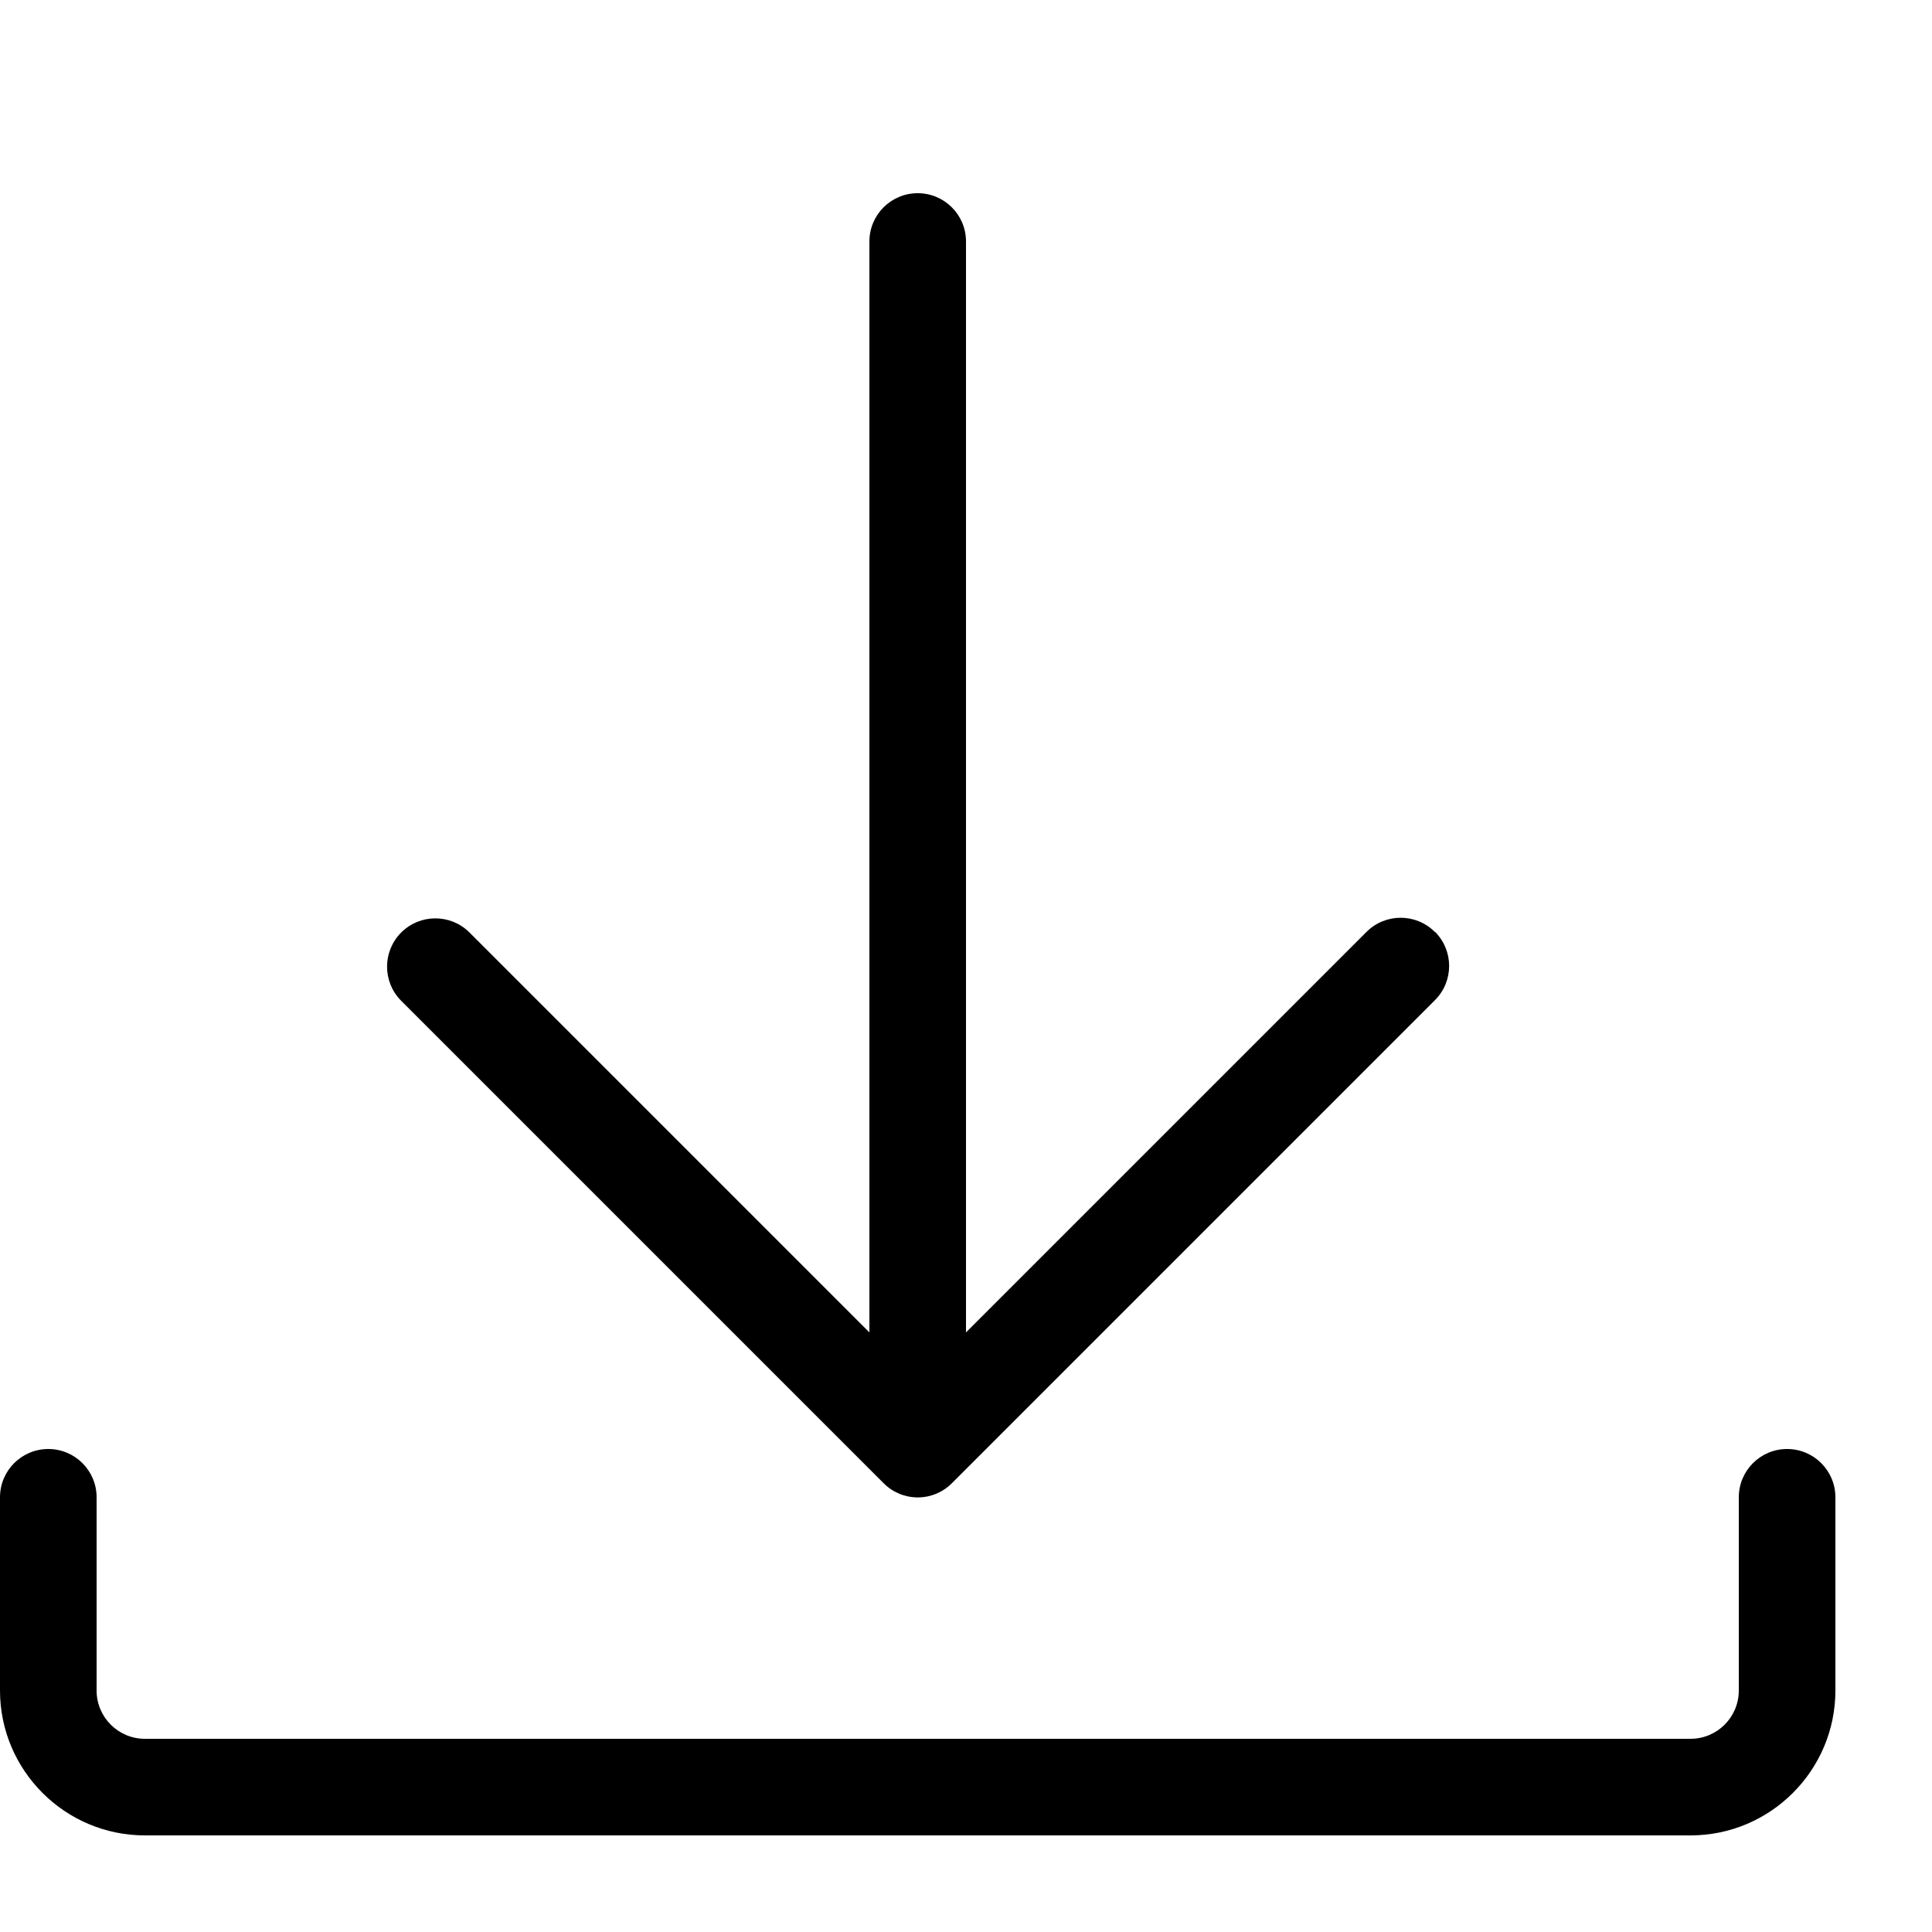
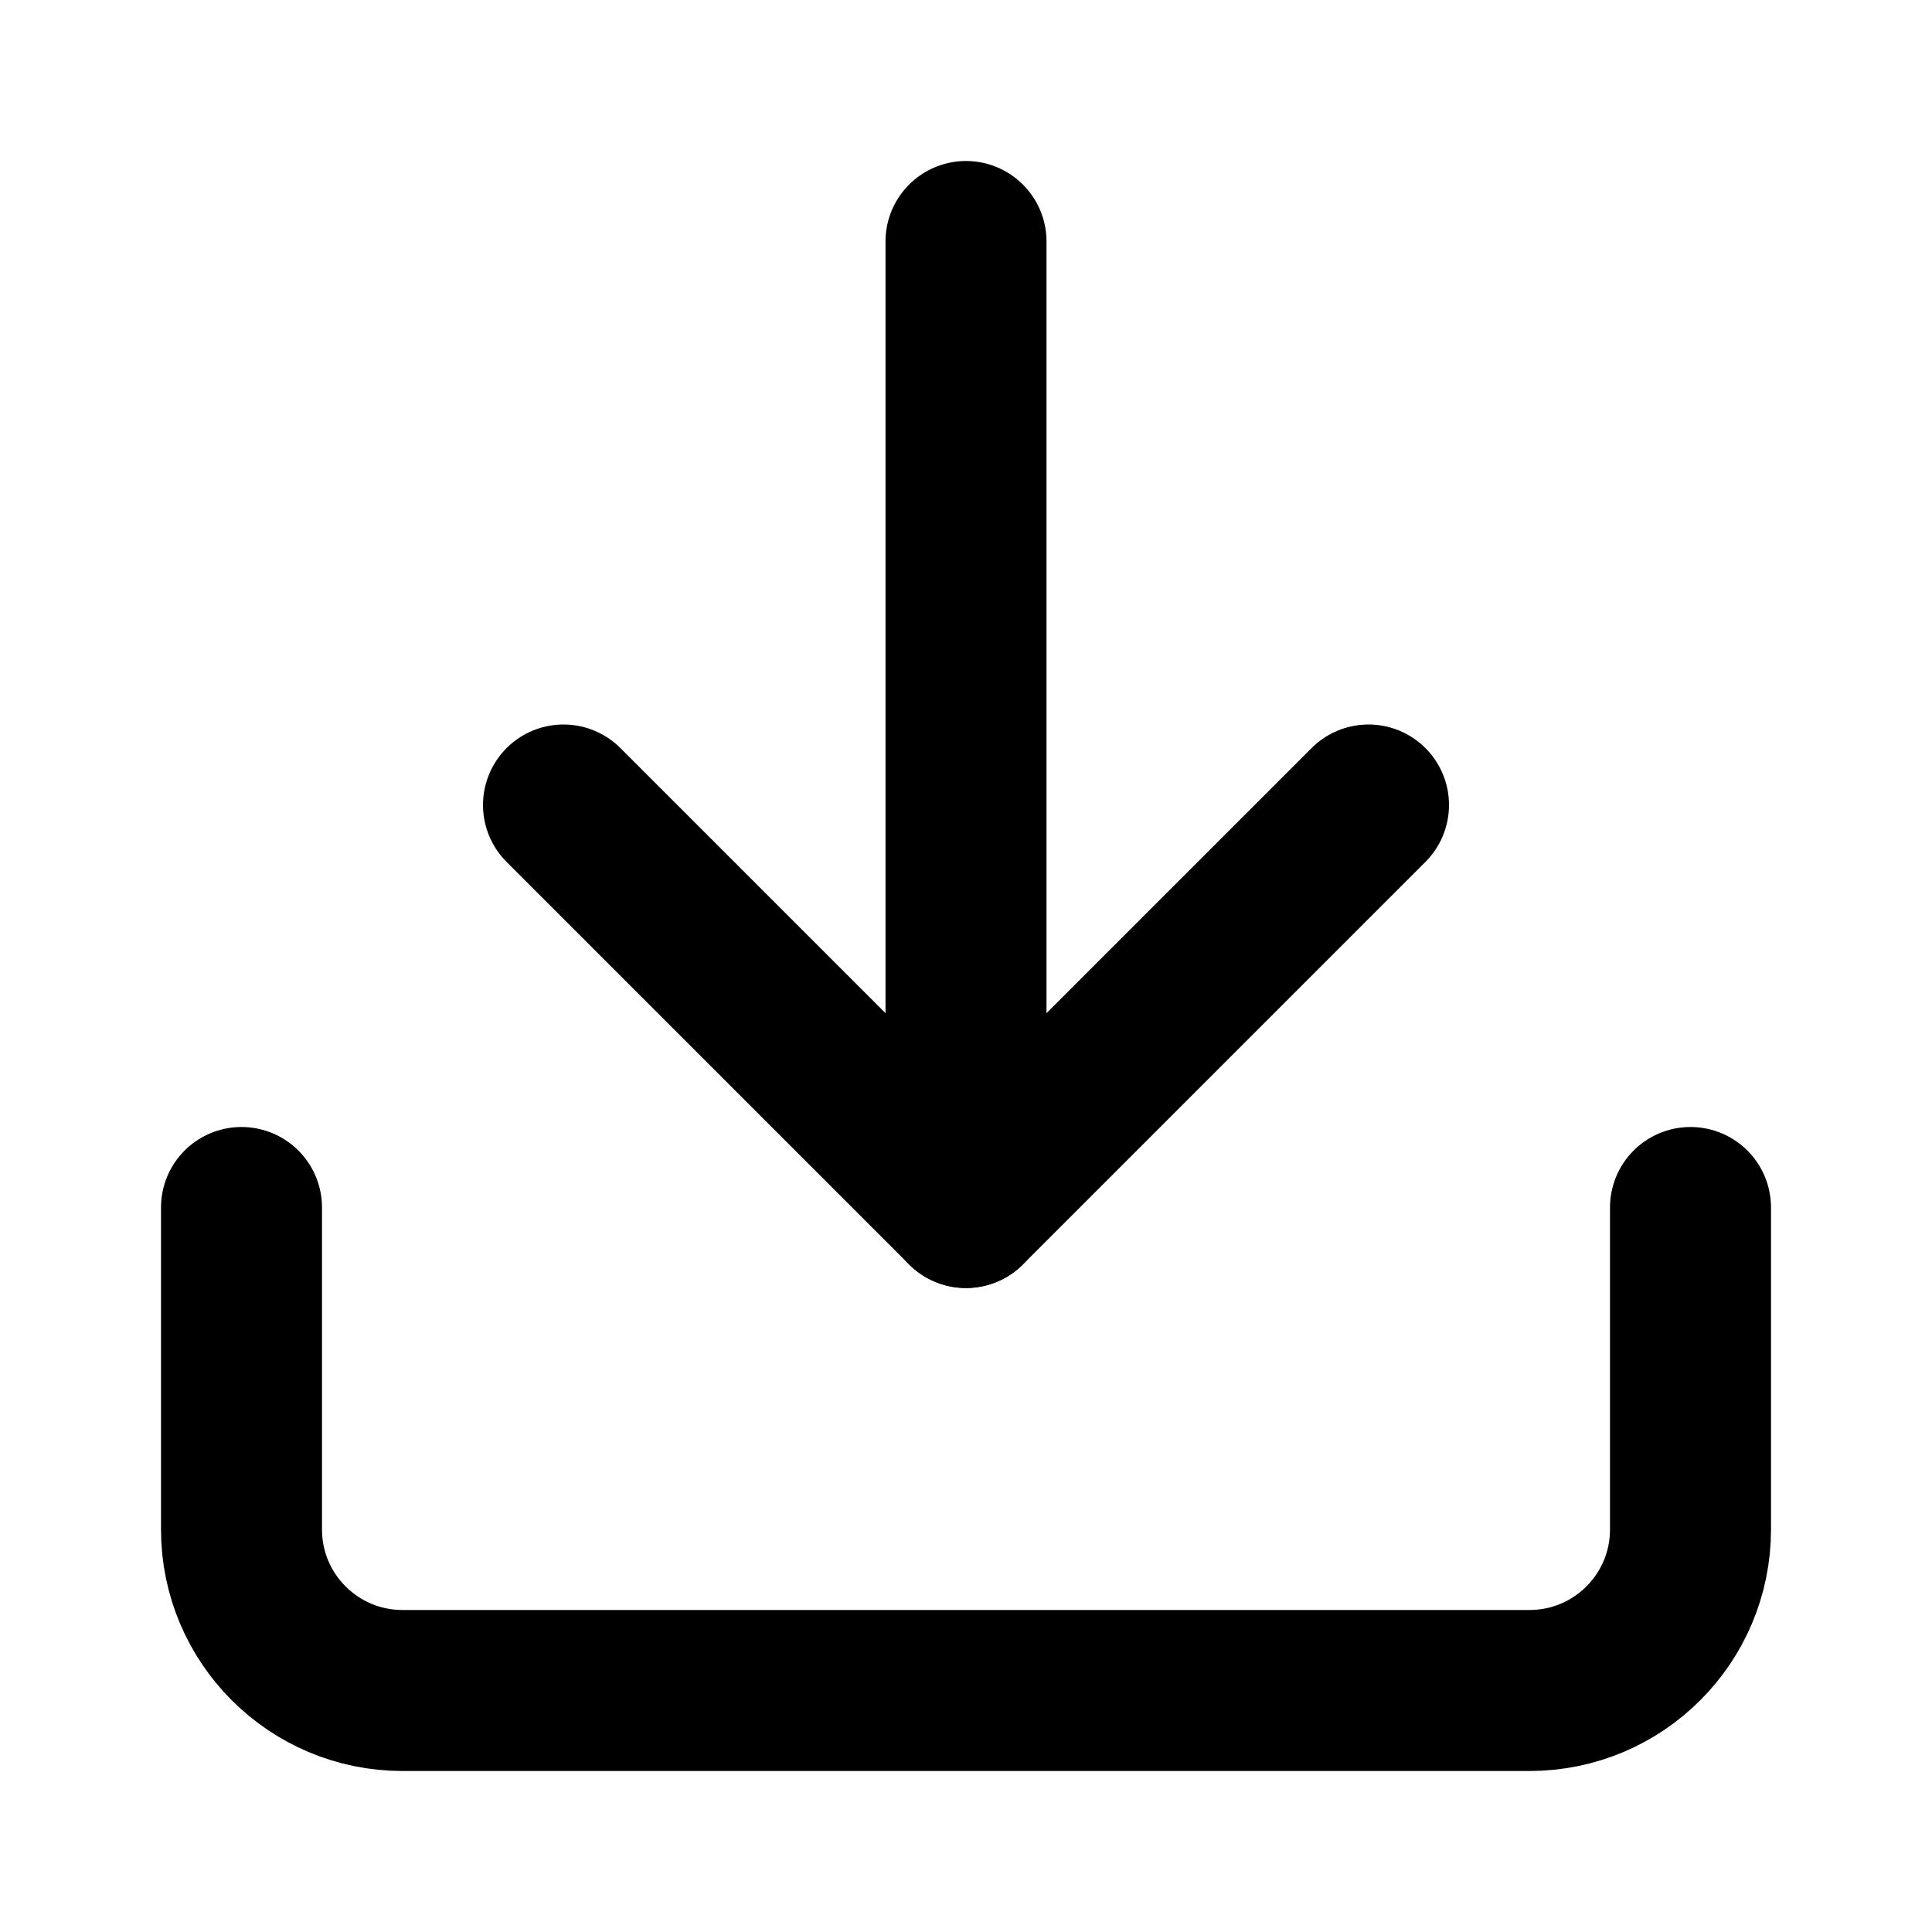
- <svg xmlns="http://www.w3.org/2000/svg" class="svg-icon" style="width: 1em; height: 1em;vertical-align: middle;fill: currentColor;overflow: hidden;" viewBox="0 0 1024 1024" version="1.1">
-   <path d="M760.474 493.926a25.6 25.6 0 0 0-36.198 0L512 706.202V128a25.6 25.6 0 0 0-51.2 0v578.202L248.525 493.926a25.6 25.6 0 0 0-36.198 36.198l256 256a25.498 25.498 0 0 0 36.25-0.051l256-256a25.6 25.6 0 0 0 0-36.198z" fill="" />
-   <path d="M896 972.8h-819.2C34.458 972.8 0 938.342 0 896v-102.4a25.6 25.6 0 0 1 51.2 0v102.4a25.6 25.6 0 0 0 25.6 25.6h819.2a25.6 25.6 0 0 0 25.6-25.6v-102.4a25.6 25.6 0 0 1 51.2 0v102.4c0 42.342-34.458 76.8-76.8 76.8z" fill="" />
+ <svg xmlns="http://www.w3.org/2000/svg" width="24" height="24" viewBox="0 0 24 24" fill="none" stroke="currentColor" stroke-width="2" stroke-linecap="round" stroke-linejoin="round">
+   <path d="M21 15v4a2 2 0 0 1-2 2H5a2 2 0 0 1-2-2v-4" />
+   <polyline points="7 10 12 15 17 10" />
+   <line x1="12" y1="15" x2="12" y2="3" />
</svg>
